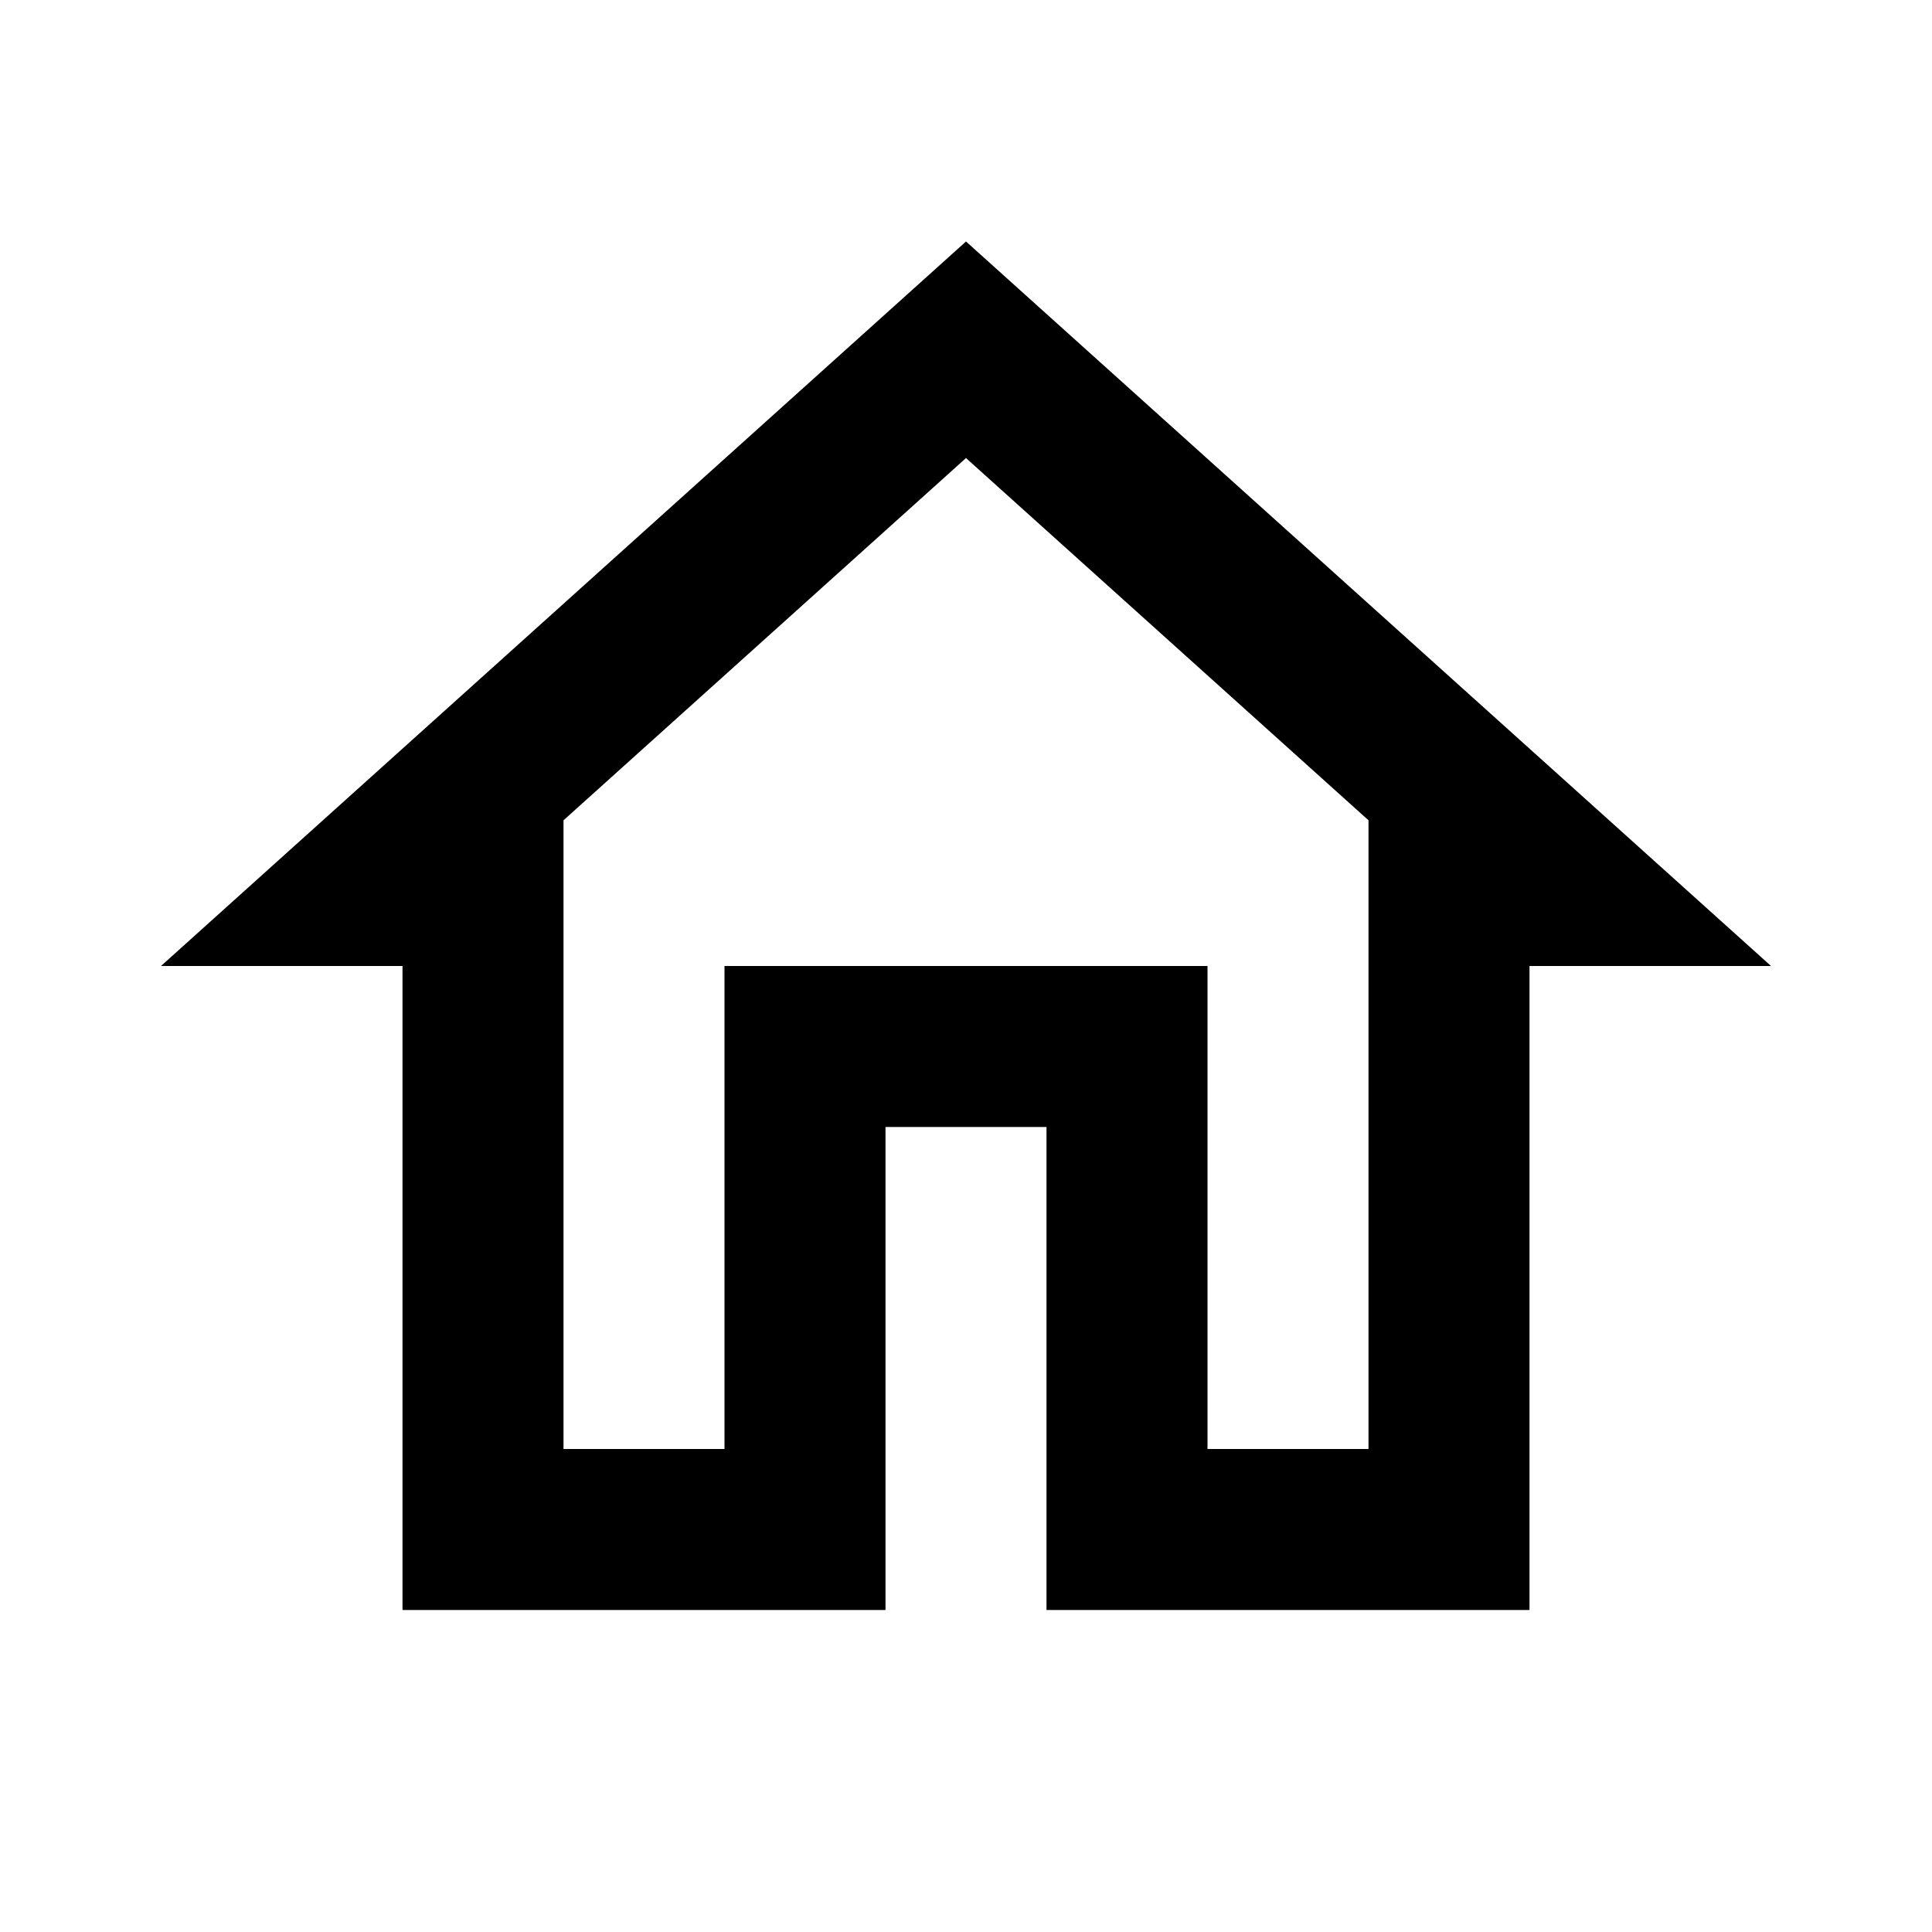
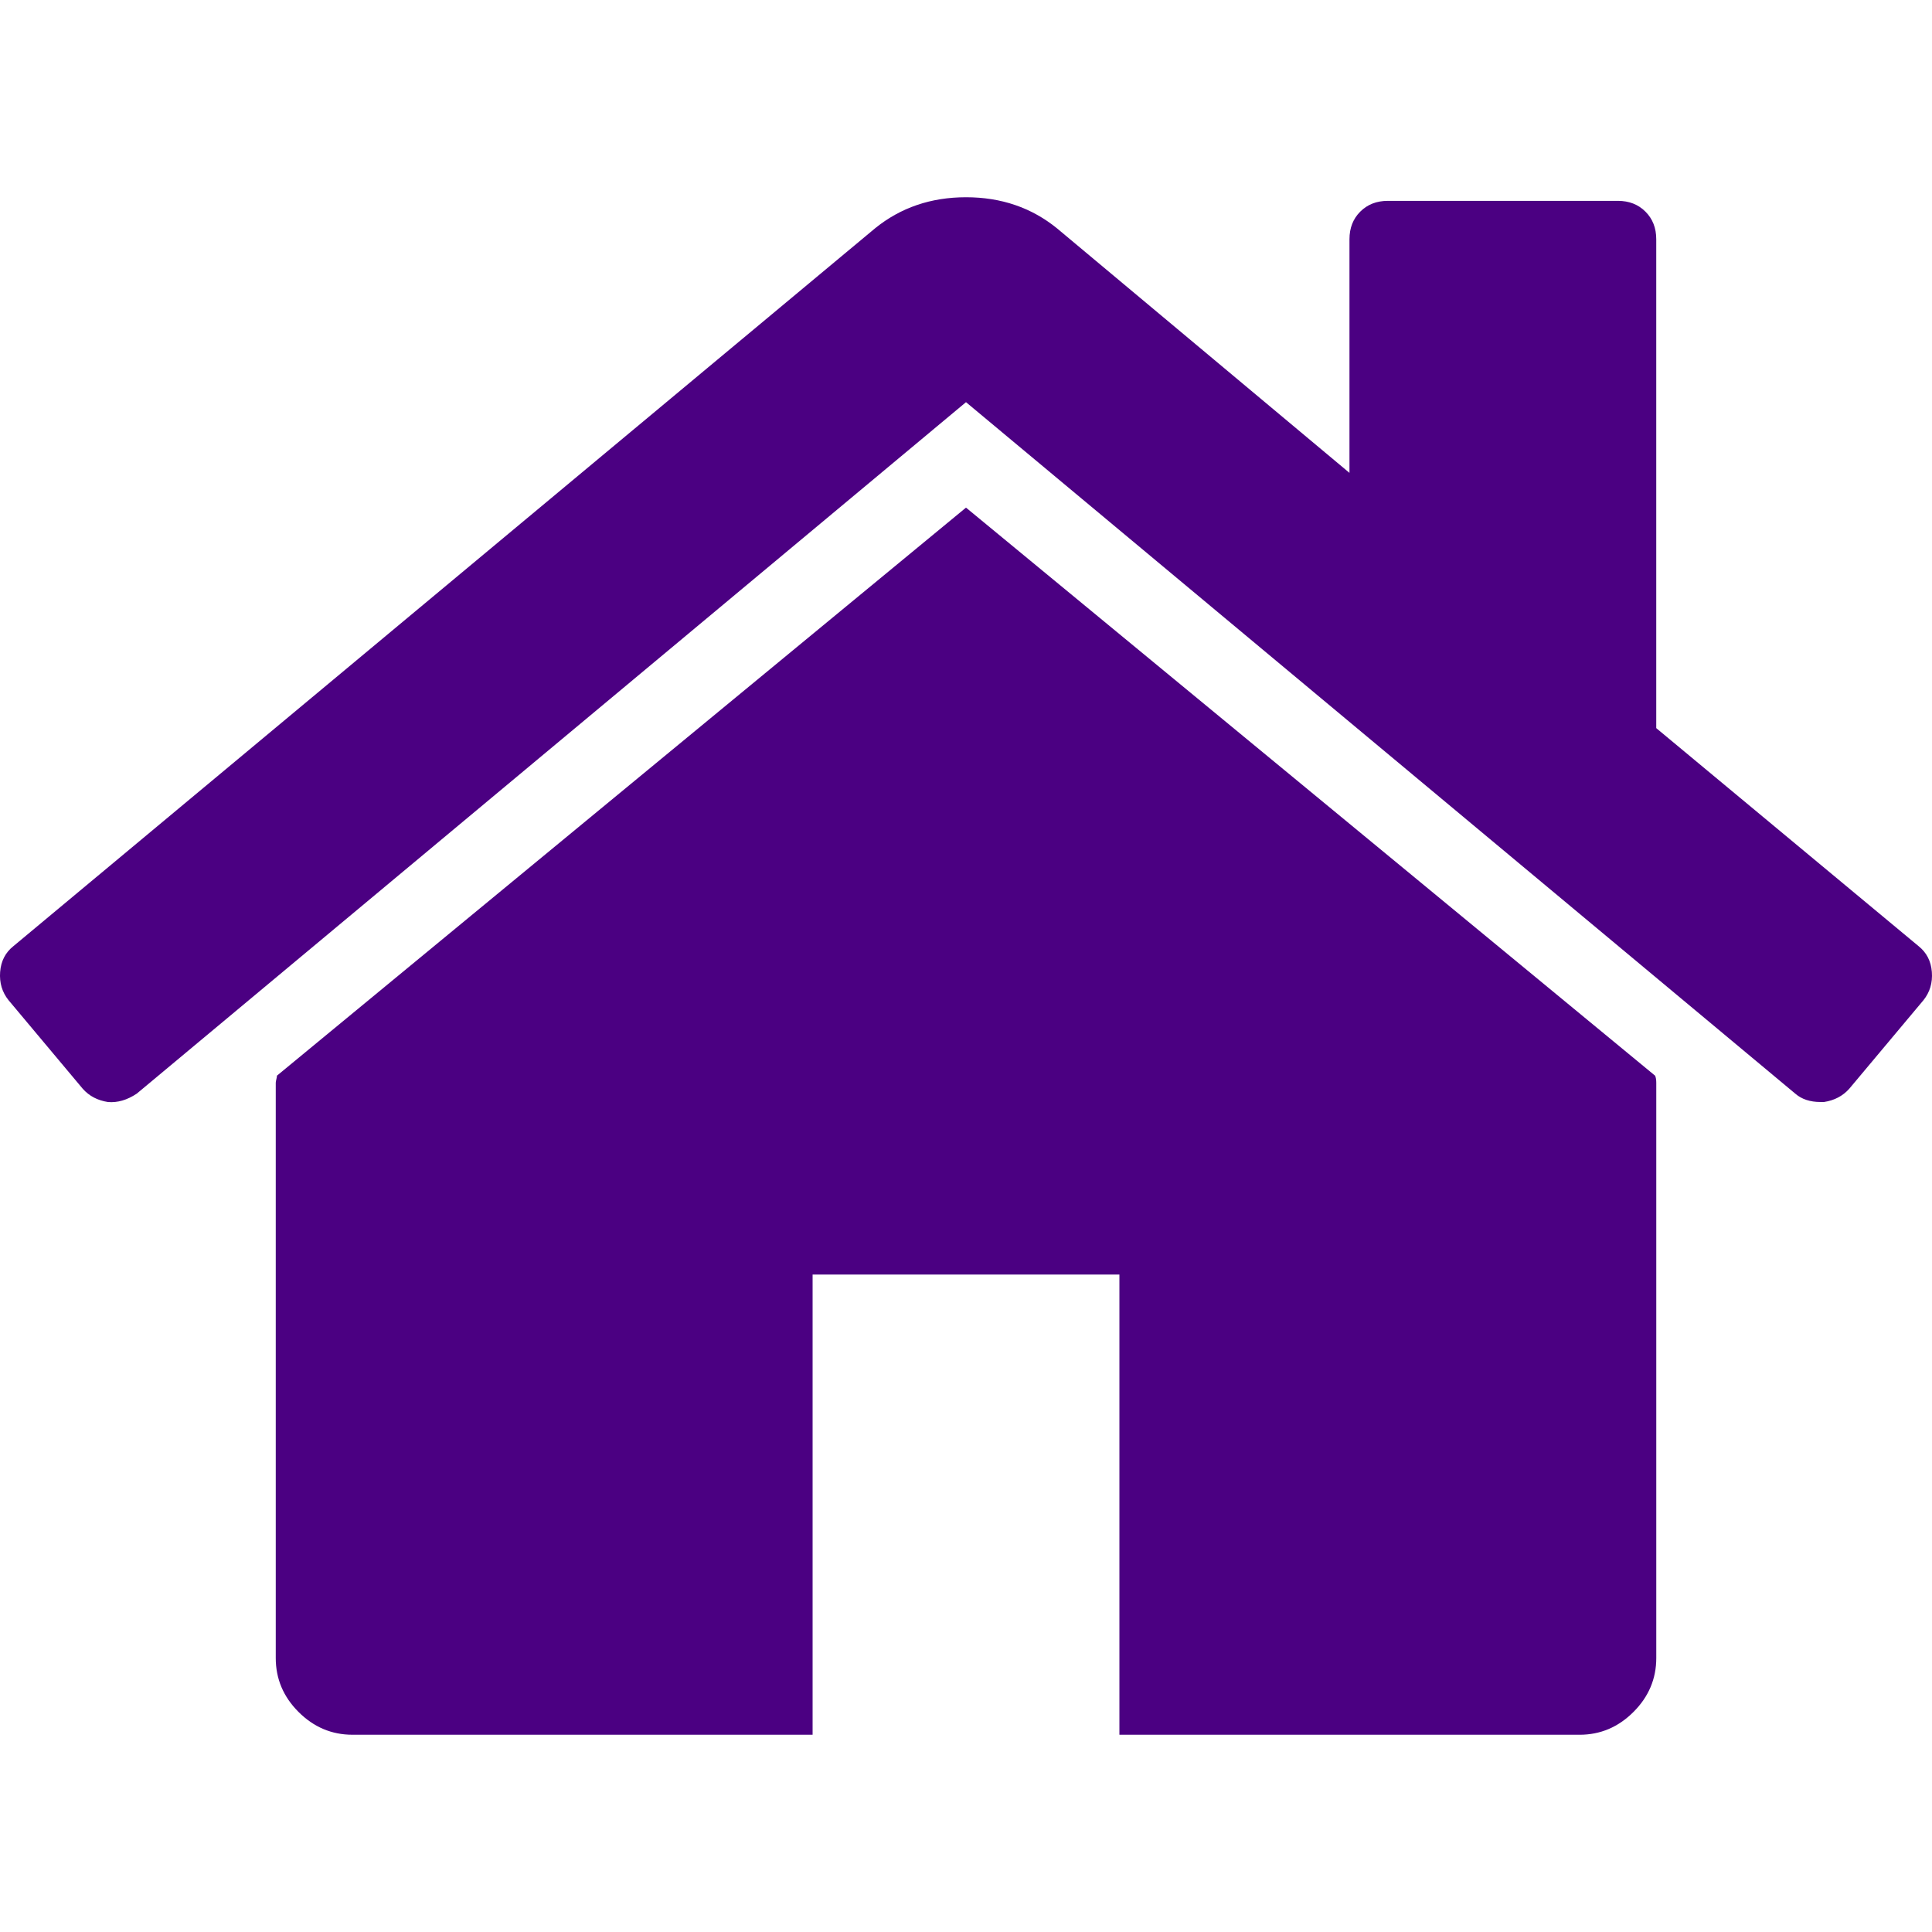
- <svg xmlns="http://www.w3.org/2000/svg" height="24px" viewBox="0 0 24 24" width="24px" fill="#000000">
-   <path d="M0 0h24v24H0V0z" fill="none" />
-   <path d="M12 5.69l5 4.5V18h-2v-6H9v6H7v-7.81l5-4.5M12 3L2 12h3v8h6v-6h2v6h6v-8h3L12 3z" />
+ <svg xmlns="http://www.w3.org/2000/svg" version="1.1" width="512" height="512" x="0" y="0" viewBox="0 0 460.298 460.297" style="enable-background:new 0 0 512 512" xml:space="preserve" class="">
+   <g>
+     <g>
+       <g>
+         <path d="M230.149,120.939L65.986,256.274c0,0.191-0.048,0.472-0.144,0.855c-0.094,0.38-0.144,0.656-0.144,0.852v137.041    c0,4.948,1.809,9.236,5.426,12.847c3.616,3.613,7.898,5.431,12.847,5.431h109.63V303.664h73.097v109.64h109.629    c4.948,0,9.236-1.814,12.847-5.435c3.617-3.607,5.432-7.898,5.432-12.847V257.981c0-0.76-0.104-1.334-0.288-1.707L230.149,120.939    z" fill="#4b0082" data-original="#000000" style="" class="" />
+         <path d="M457.122,225.438L394.6,173.476V56.989c0-2.663-0.856-4.853-2.574-6.567c-1.704-1.712-3.894-2.568-6.563-2.568h-54.816    c-2.666,0-4.855,0.856-6.57,2.568c-1.711,1.714-2.566,3.905-2.566,6.567v55.673l-69.662-58.245    c-6.084-4.949-13.318-7.423-21.694-7.423c-8.375,0-15.608,2.474-21.698,7.423L3.172,225.438c-1.903,1.52-2.946,3.566-3.14,6.136    c-0.193,2.568,0.472,4.811,1.997,6.713l17.701,21.128c1.525,1.712,3.521,2.759,5.996,3.142c2.285,0.192,4.57-0.476,6.855-1.998    L230.149,95.817l197.57,164.741c1.526,1.328,3.521,1.991,5.996,1.991h0.858c2.471-0.376,4.463-1.43,5.996-3.138l17.703-21.125    c1.522-1.906,2.189-4.145,1.991-6.716C460.068,229.007,459.021,226.961,457.122,225.438z" fill="#4b0082" data-original="#000000" style="" class="" />
+       </g>
+     </g>
+     <g>
+ </g>
+     <g>
+ </g>
+     <g>
+ </g>
+     <g>
+ </g>
+     <g>
+ </g>
+     <g>
+ </g>
+     <g>
+ </g>
+     <g>
+ </g>
+     <g>
+ </g>
+     <g>
+ </g>
+     <g>
+ </g>
+     <g>
+ </g>
+     <g>
+ </g>
+     <g>
+ </g>
+     <g>
+ </g>
+   </g>
</svg>
